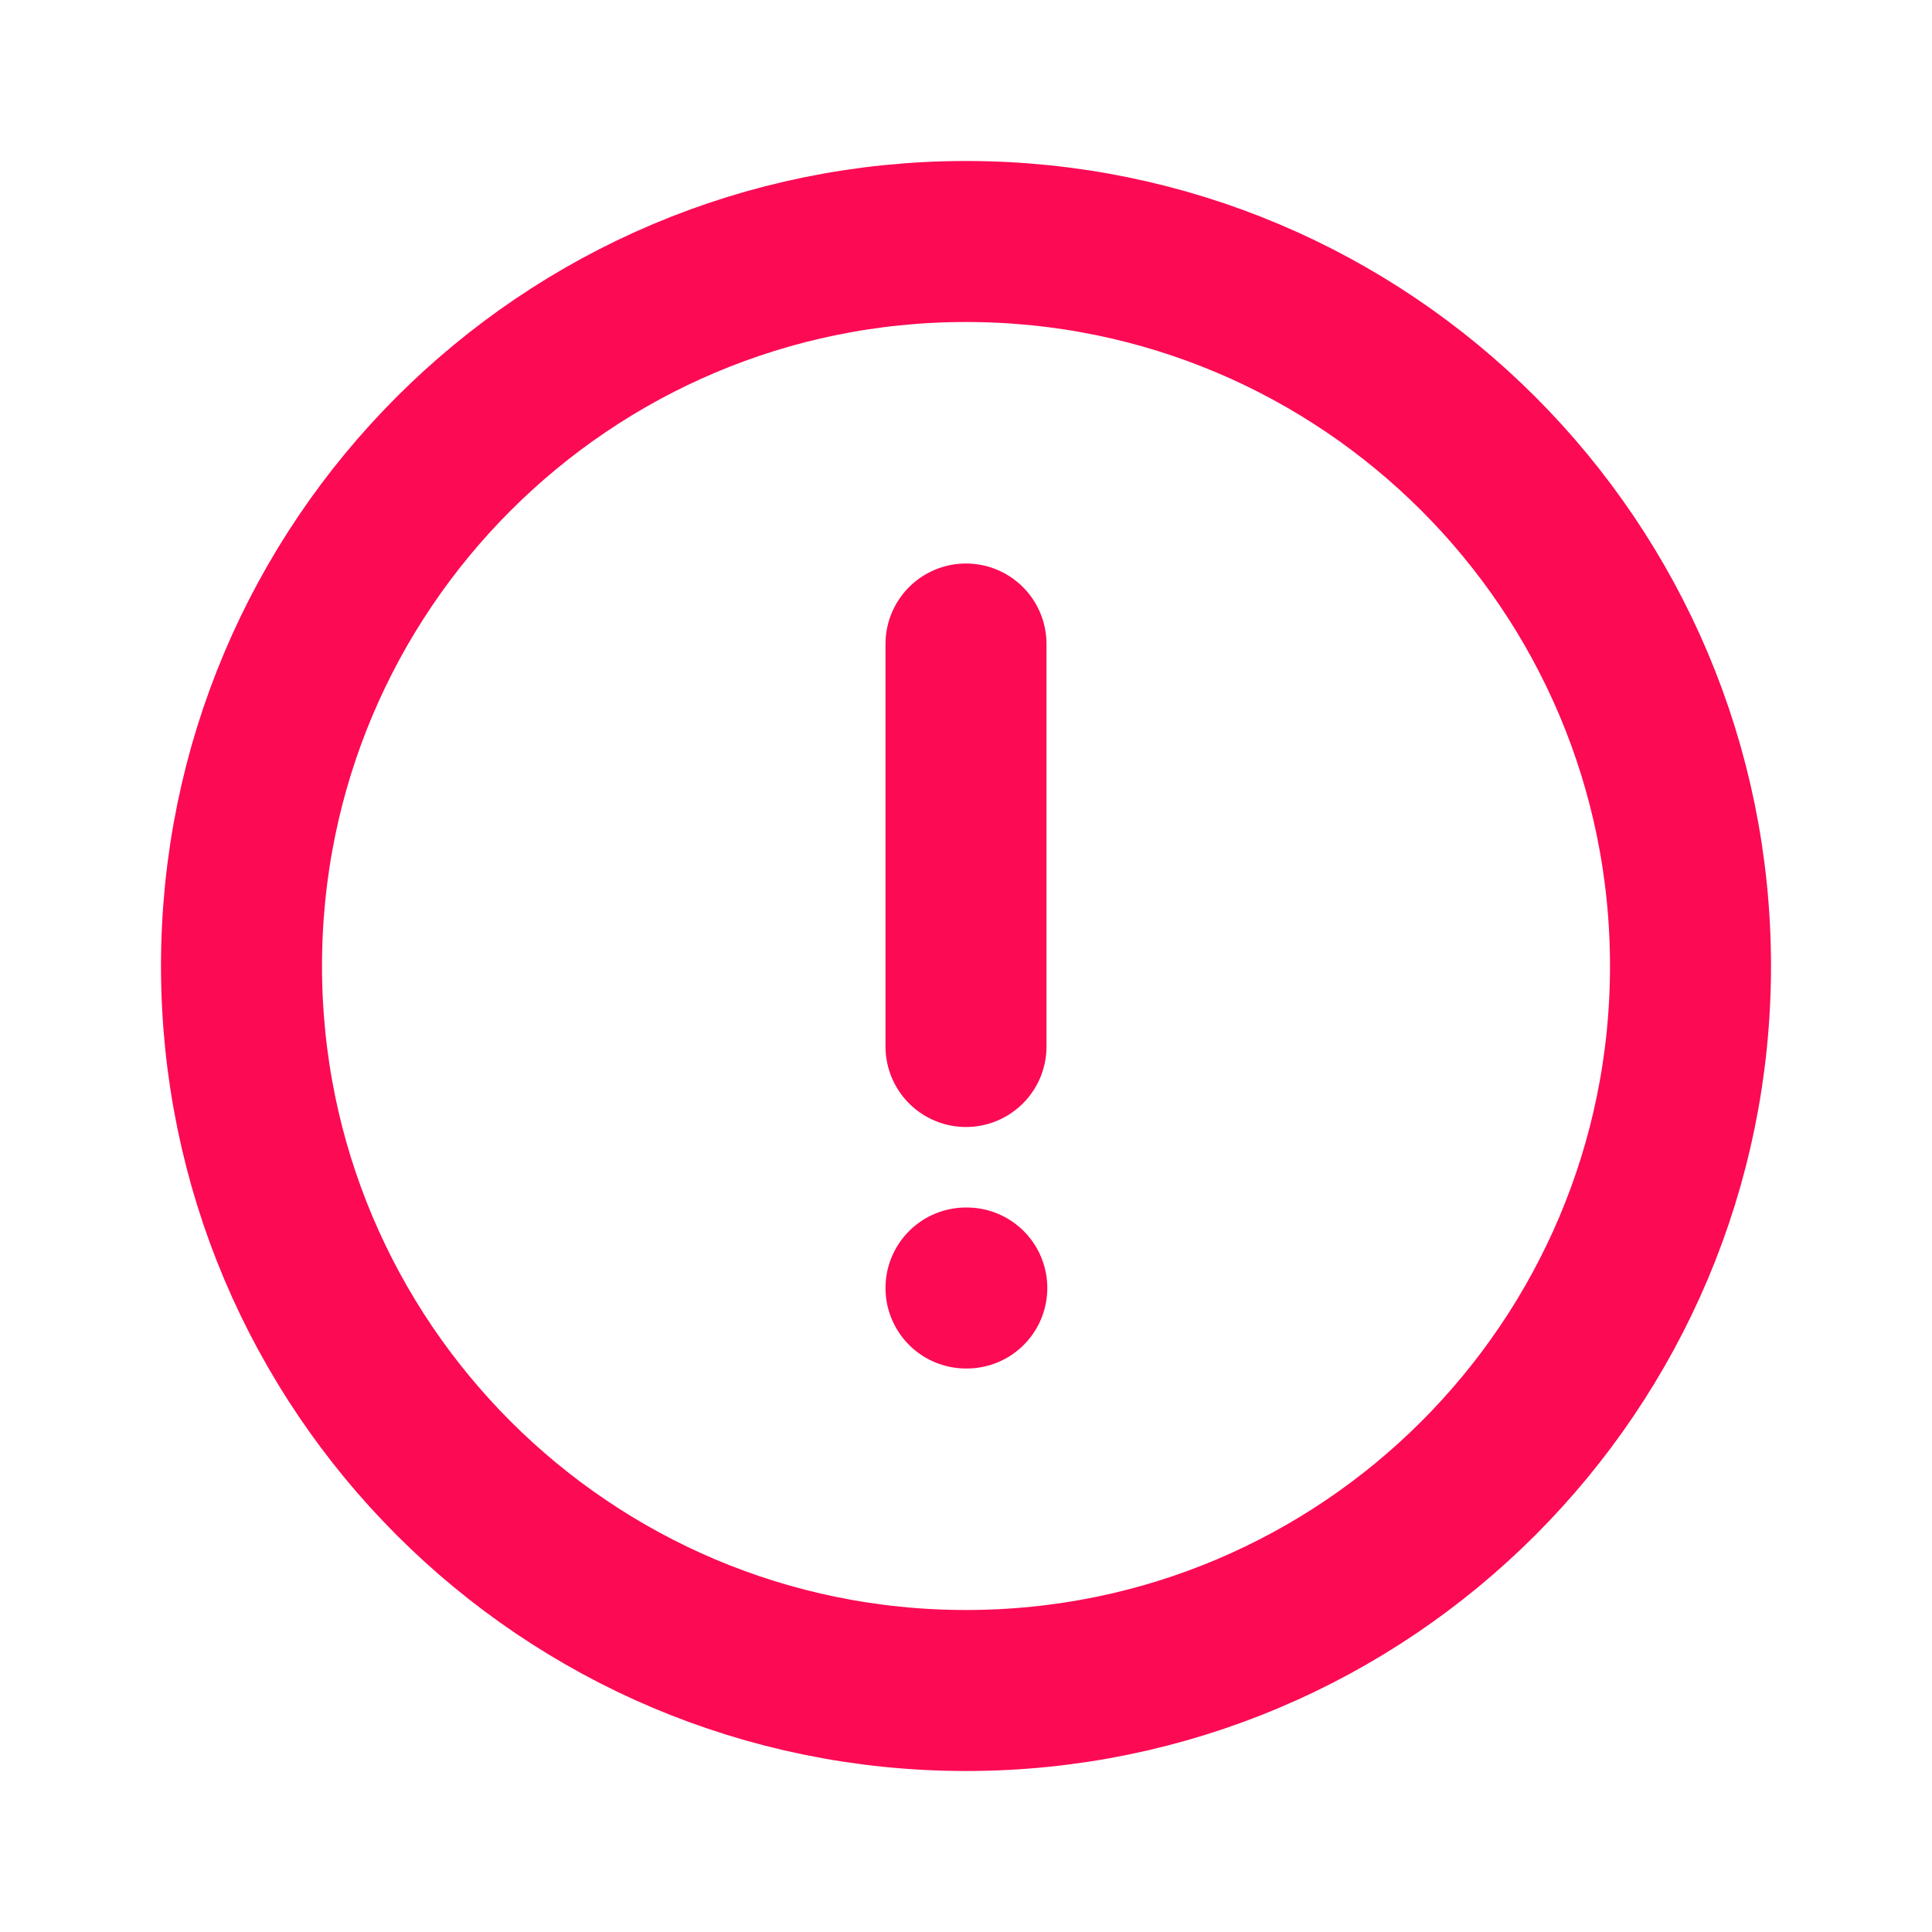
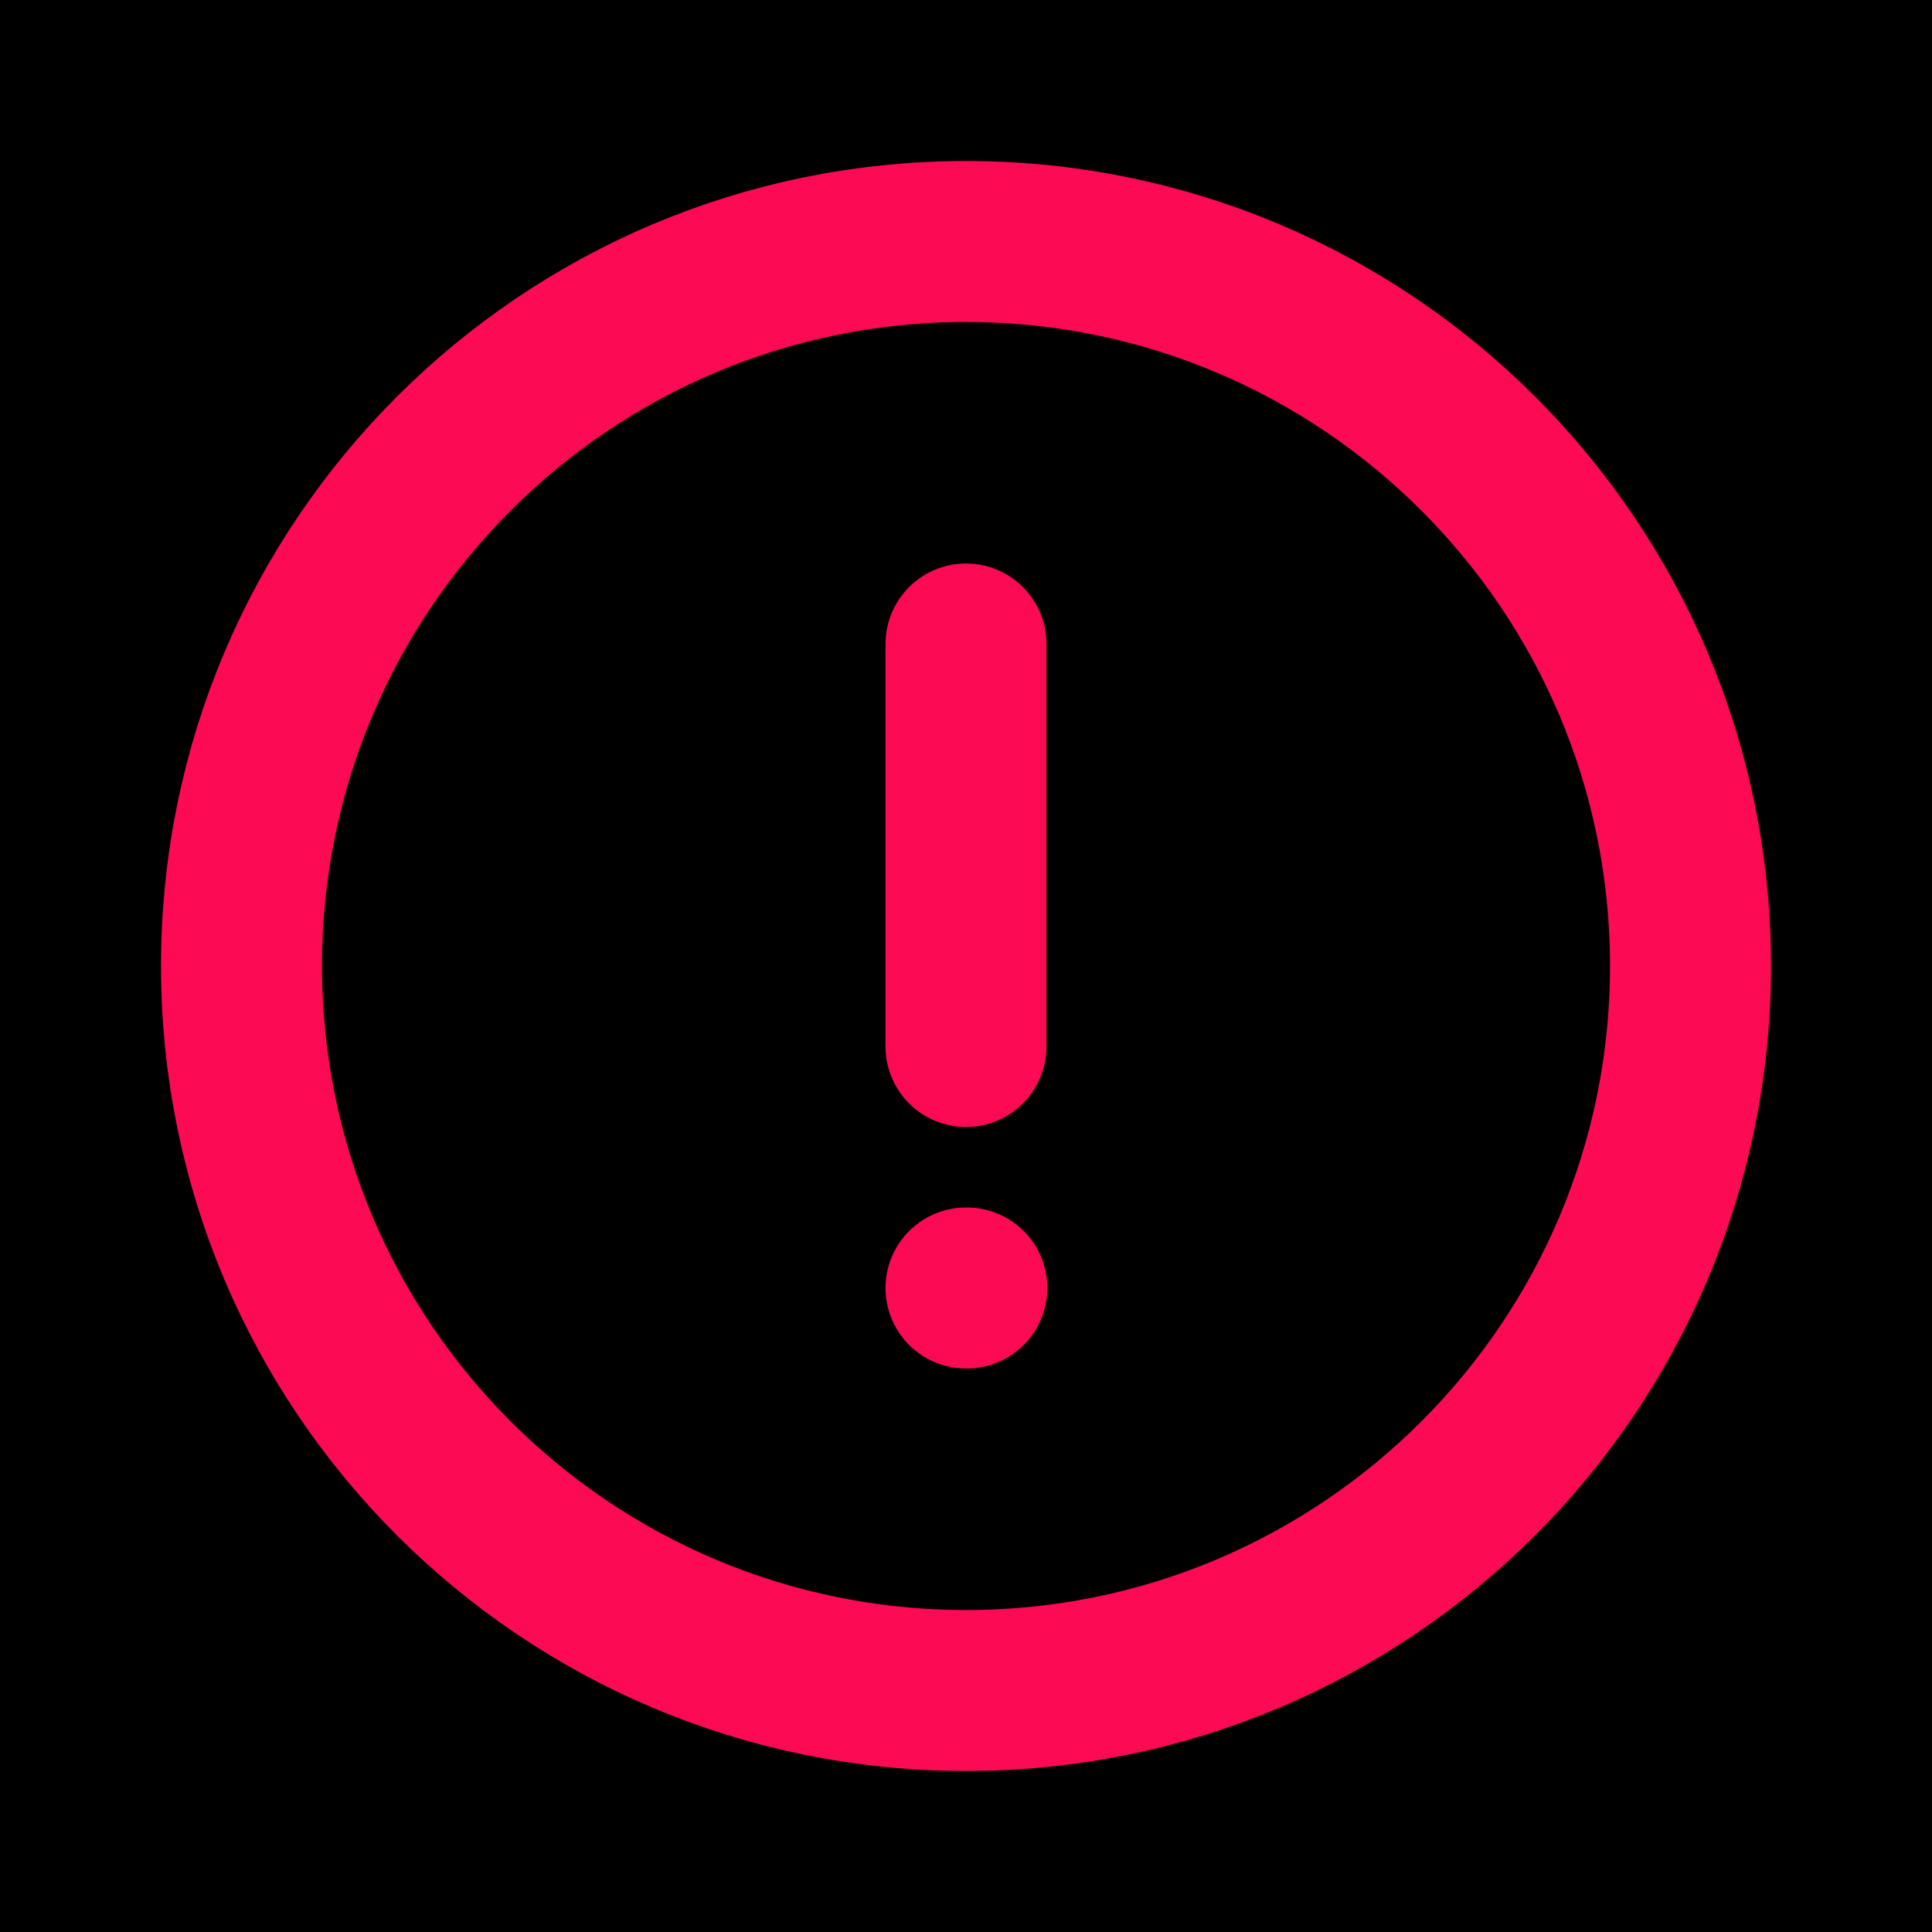
<svg xmlns="http://www.w3.org/2000/svg" width="24" height="24" viewBox="0 0 24 24" fill="none">
+   <rect width="24" height="24" fill="black" />
  <path d="M12 8V13M12 16H12.01M21 12C21 16.971 16.971 21 12 21C7.029 21 3 16.971 3 12C3 7.029 7.029 3 12 3C16.971 3 21 7.029 21 12Z" stroke="#FC0A54" stroke-width="2" stroke-linecap="round" />
</svg>
